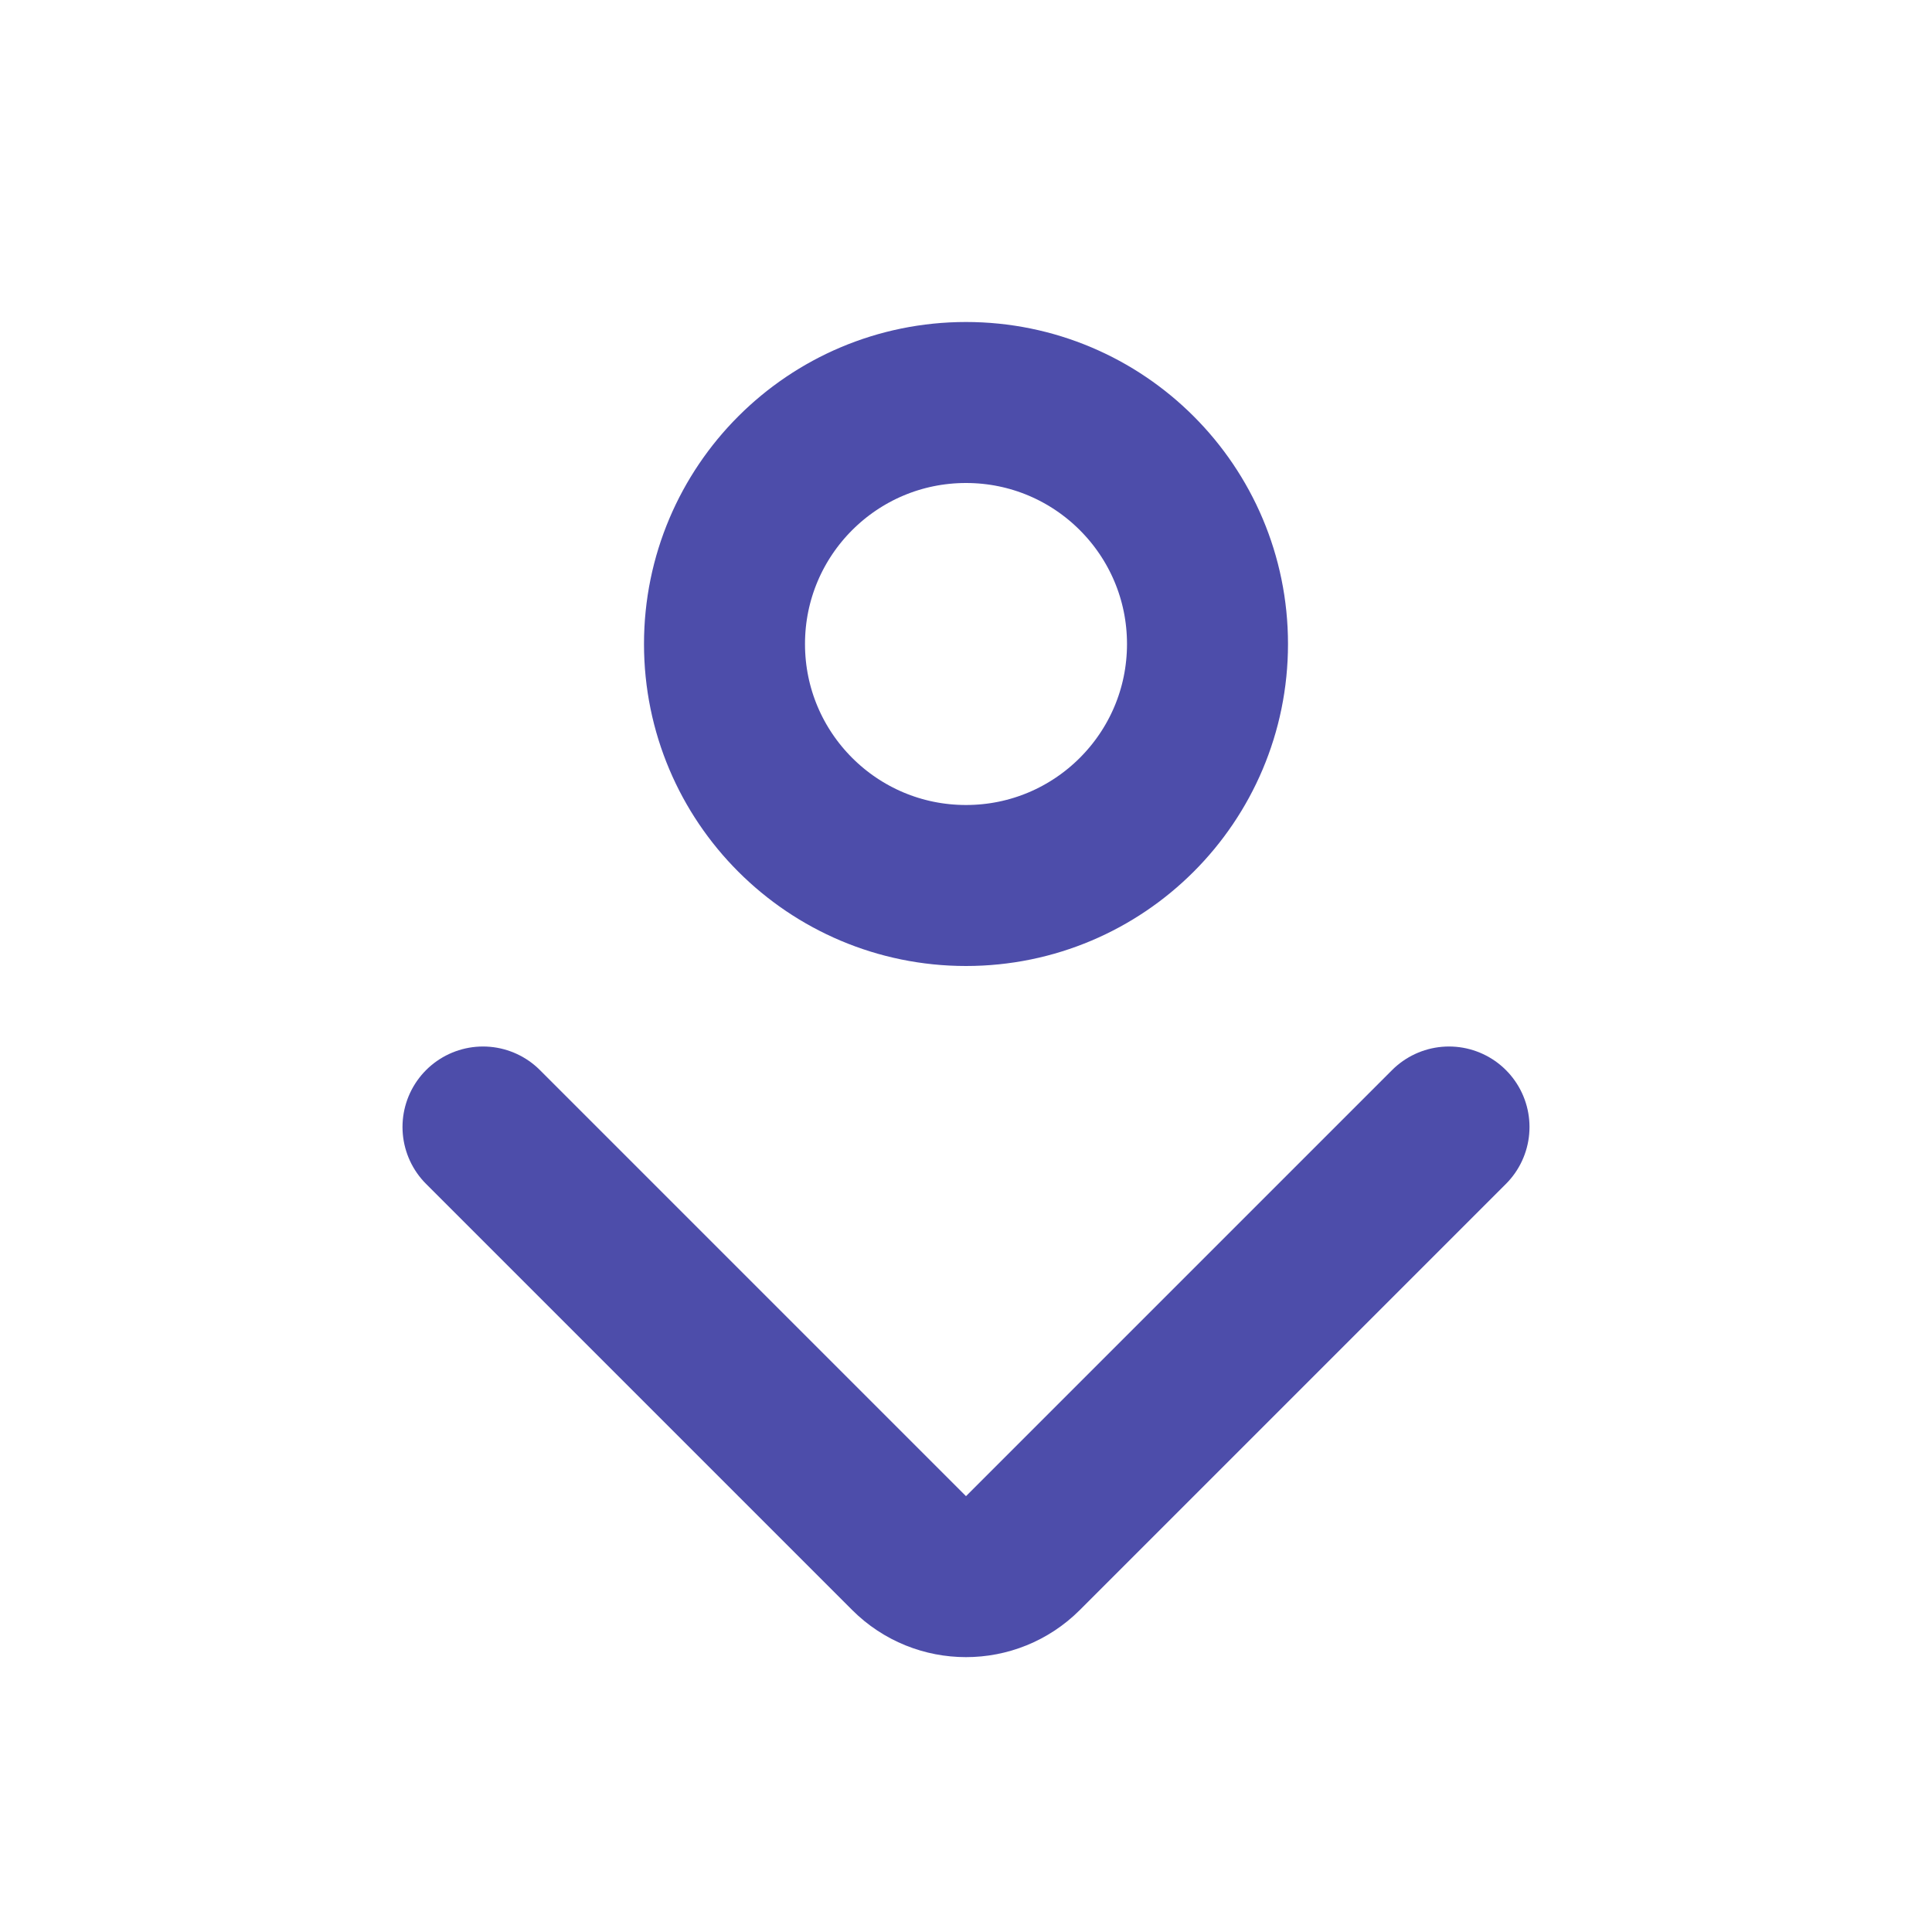
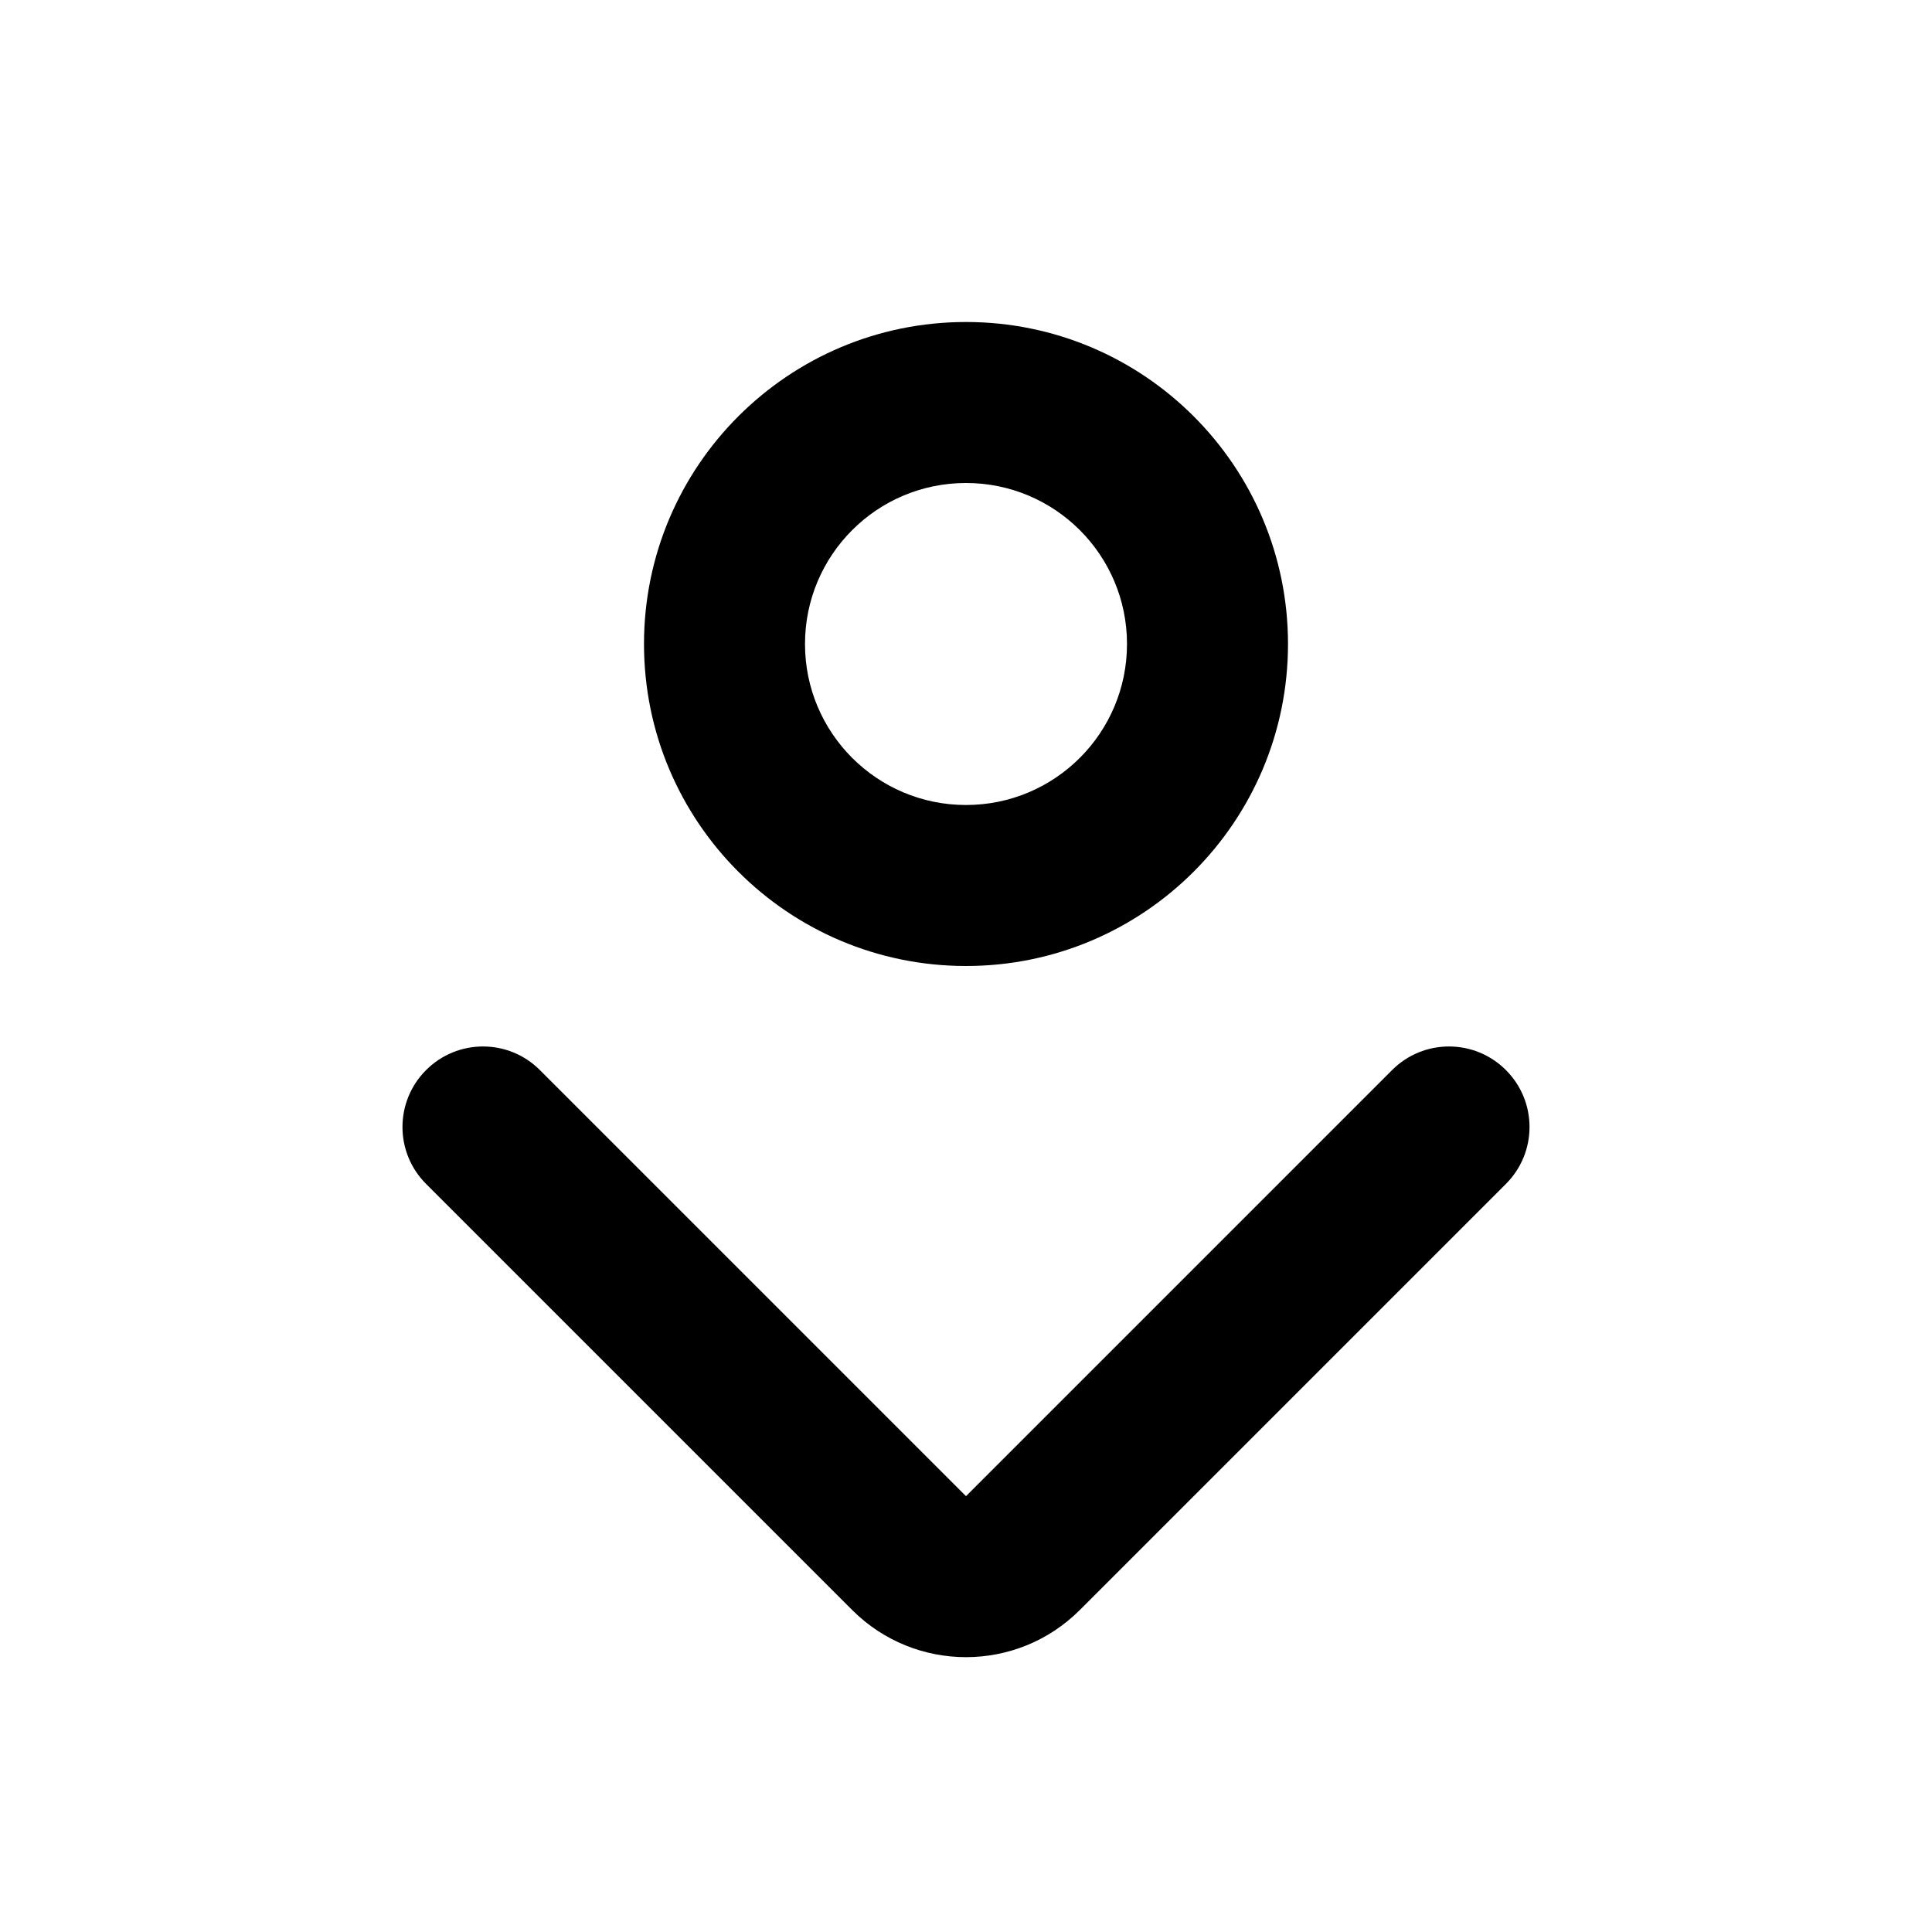
<svg xmlns="http://www.w3.org/2000/svg" width="24" height="24" viewBox="0 0 24 24" fill="none">
-   <path d="M6 14L11.293 19.293C11.683 19.683 12.317 19.683 12.707 19.293L18 14M12 11V11C13.657 11 15 9.657 15 8V8C15 6.343 13.657 5 12 5V5C10.343 5 9 6.343 9 8V8C9 9.657 10.343 11 12 11Z" stroke="#4D4DAA" stroke-width="2" stroke-linecap="round" stroke-linejoin="round" />
+   <path fill-rule="evenodd" clip-rule="evenodd" d="M8 8C8 5.791 9.791 4 12 4C14.209 4 16 5.791 16 8C16 10.209 14.209 12 12 12C9.791 12 8 10.209 8 8ZM12 10C13.105 10 14 9.105 14 8C14 6.895 13.105 6 12 6C10.895 6 10 6.895 10 8C10 9.105 10.895 10 12 10ZM5.293 13.293C5.683 12.902 6.317 12.902 6.707 13.293L12 18.586L17.293 13.293C17.683 12.902 18.317 12.902 18.707 13.293C19.098 13.683 19.098 14.317 18.707 14.707L13.414 20C12.633 20.781 11.367 20.781 10.586 20L5.293 14.707C4.902 14.317 4.902 13.683 5.293 13.293Z" fill="black" />
</svg>
